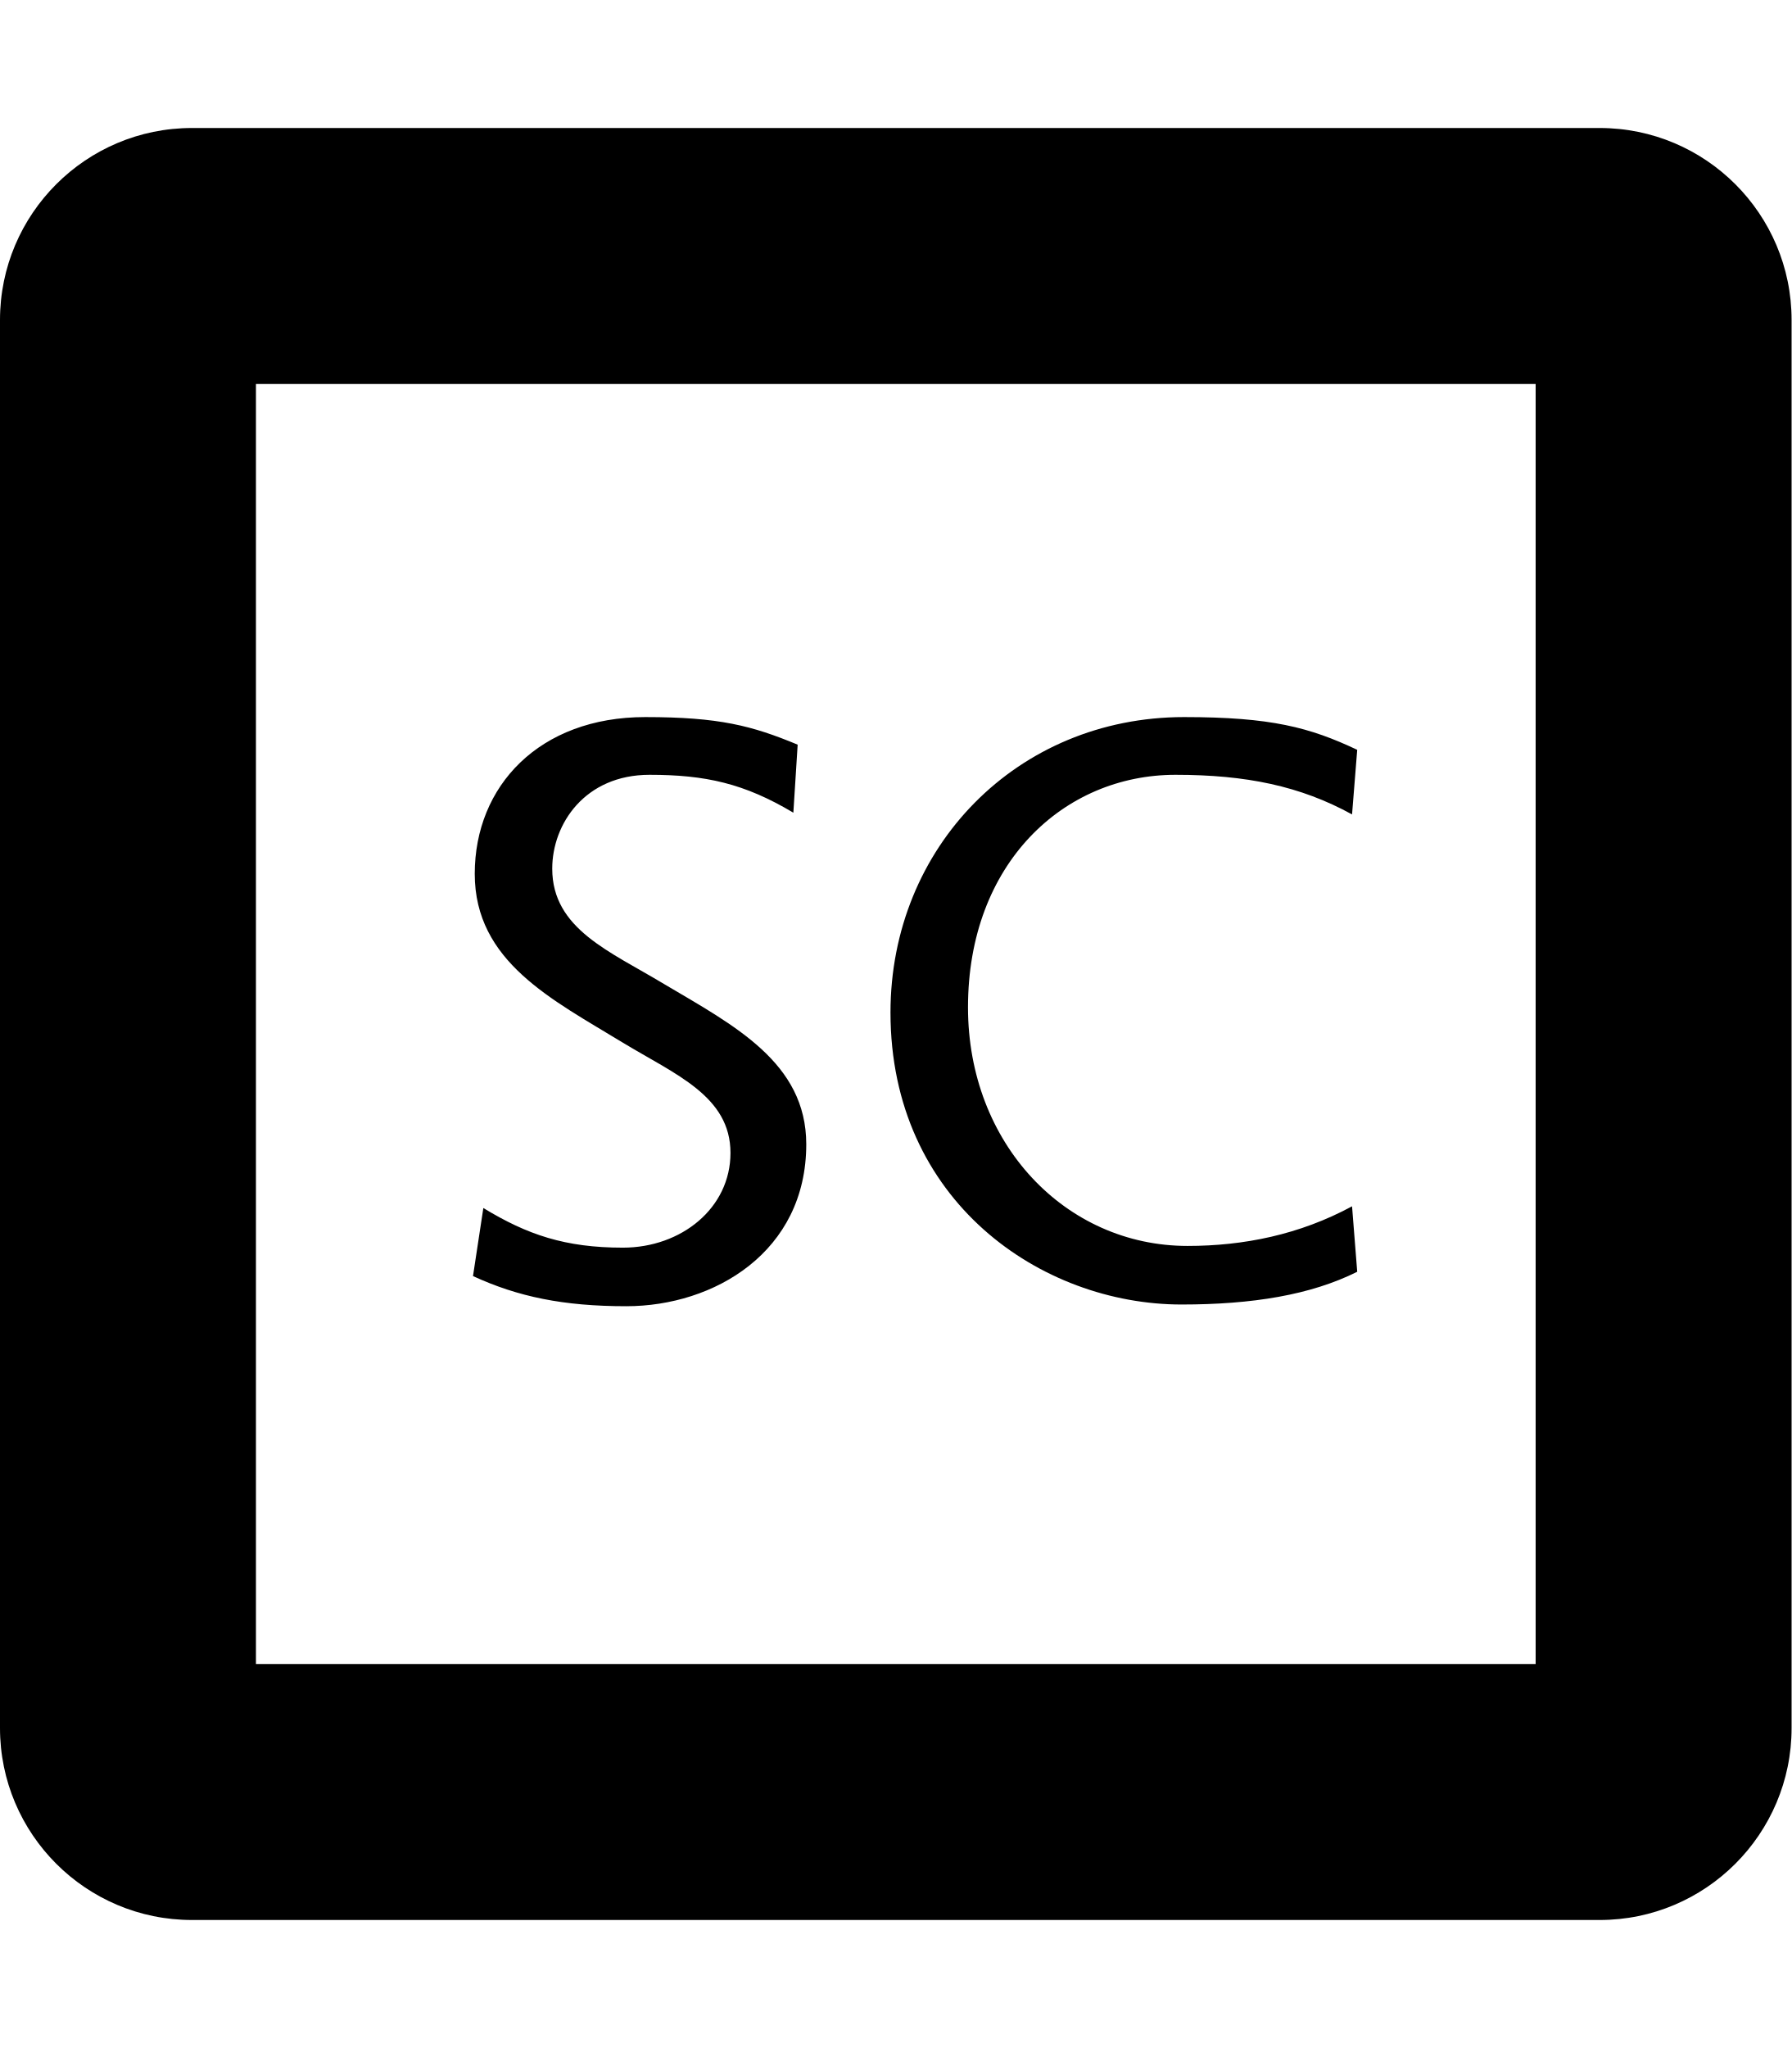
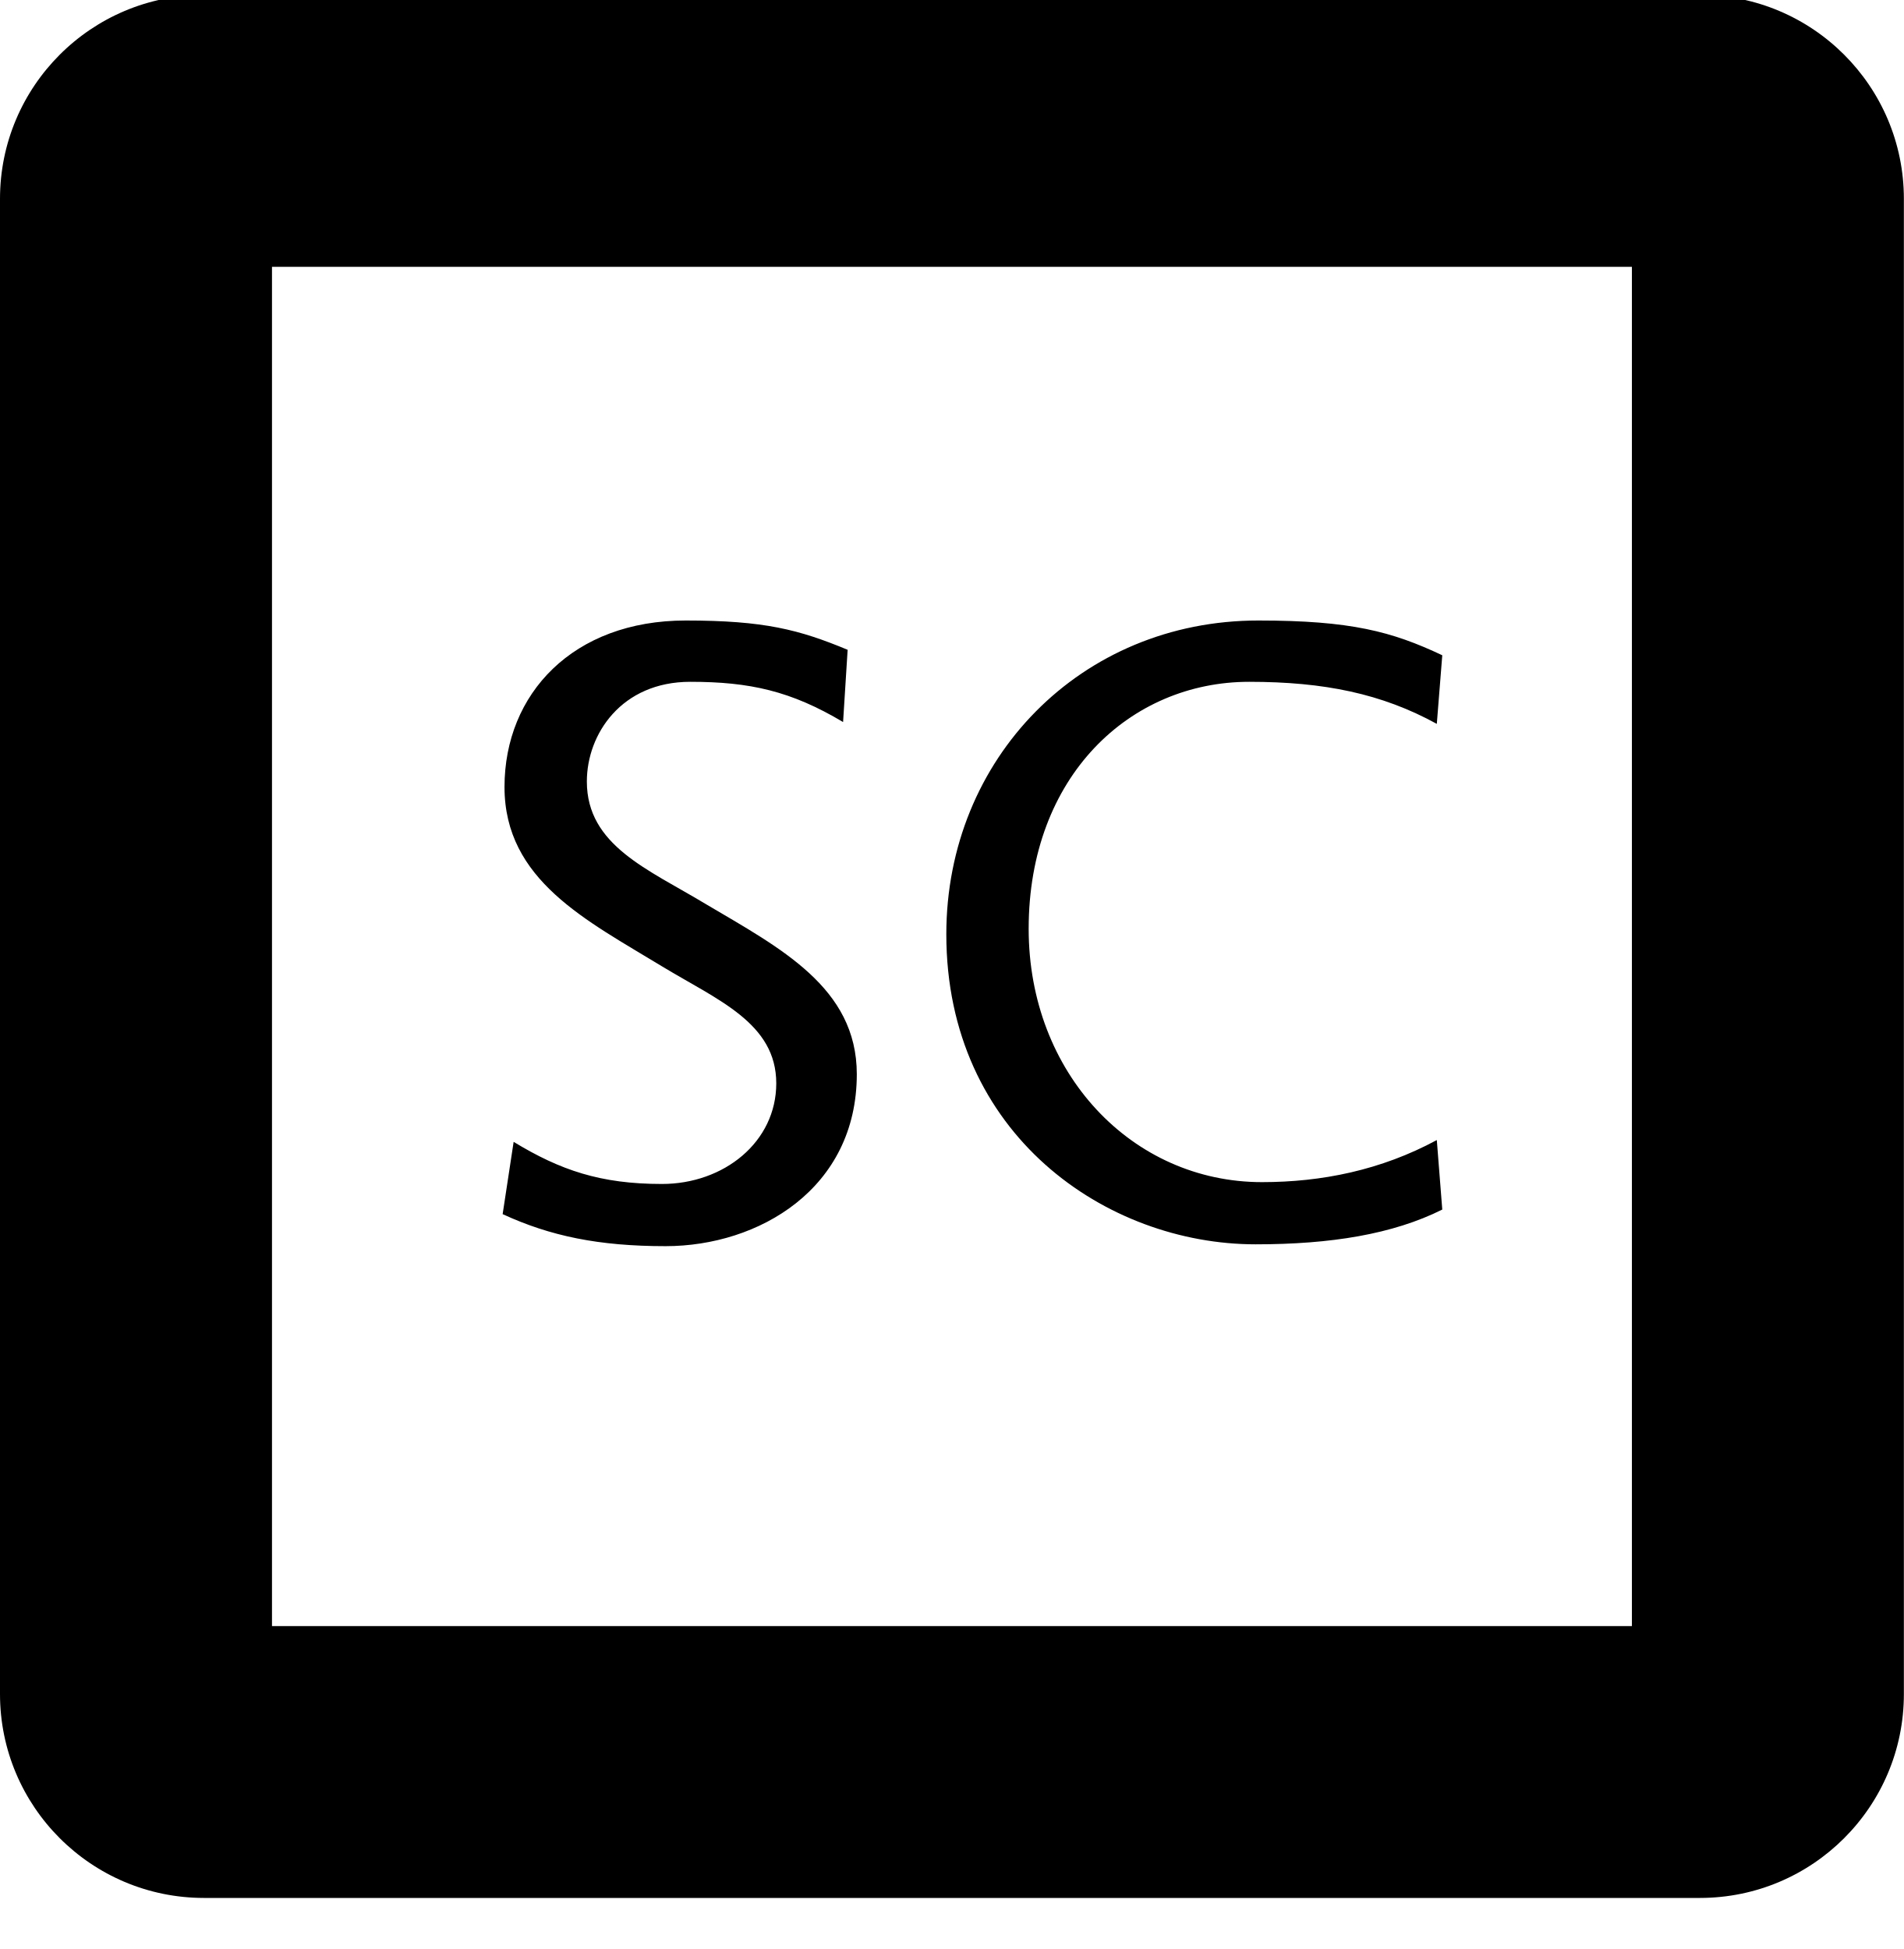
- <svg xmlns="http://www.w3.org/2000/svg" width="84" height="96" xml:space="preserve" overflow="hidden">
-   <g transform="translate(-651 -523)">
-     <path d="M660 529C655.031 529 651 533.031 651 538L651 604C651 608.969 655.031 613 660 613L726 613C730.969 613 735 608.969 735 604L735 538C735 533.031 730.969 529 726 529L660 529ZM663 541 723 541 723 601 663 601 663 541ZM681.252 556.613C676.286 556.613 673.259 559.843 673.259 563.961 673.259 568.08 676.892 569.856 680.203 571.875 682.666 573.369 685.249 574.378 685.249 577.043 685.249 579.627 682.948 581.484 680.203 581.484 677.498 581.484 675.721 580.878 673.662 579.626L673.177 582.816C675.277 583.785 677.417 584.229 680.364 584.229 684.482 584.229 688.802 581.686 688.802 576.639 688.802 572.804 685.411 571.067 682.14 569.129 679.597 567.595 676.892 566.546 676.892 563.719 676.892 561.62 678.426 559.319 681.454 559.319 684.078 559.319 685.895 559.722 688.197 561.095L688.399 557.906C686.259 557.018 684.724 556.613 681.252 556.613ZM706.519 556.613C698.686 556.613 692.751 562.71 692.751 570.462 692.751 579.304 699.817 584.149 706.398 584.149 709.708 584.149 712.454 583.704 714.634 582.614L714.392 579.546C711.929 580.878 709.305 581.403 706.68 581.403 700.947 581.403 696.385 576.599 696.385 570.22 696.385 563.477 700.866 559.319 706.115 559.319 709.425 559.319 711.969 559.844 714.392 561.176L714.634 558.148C712.413 557.098 710.596 556.613 706.519 556.613Z" />
+ <svg xmlns="http://www.w3.org/2000/svg" width="84" height="86" xml:space="preserve" overflow="hidden">
+   <defs>
+     <clipPath id="clip0">
+       <rect x="666" y="413" width="84" height="86" />
+     </clipPath>
+   </defs>
+   <g clip-path="url(#clip0)" transform="translate(-666 -413)">
+     <path d="M8.997 5.998C4.03 5.998 0 10.028 0 14.995L0 80.971C0 85.938 4.03 89.968 8.997 89.968L74.974 89.968C79.941 89.968 83.97 85.938 83.97 80.971L83.97 14.995C83.97 10.028 79.941 5.998 74.974 5.998L8.997 5.998ZM11.996 17.994 71.975 17.994 71.975 77.972 11.996 77.972 11.996 17.994ZM30.242 33.601C25.277 33.601 22.251 36.83 22.251 40.947 22.251 45.064 25.883 46.84 29.192 48.858 31.654 50.351 34.237 51.36 34.237 54.024 34.237 56.607 31.937 58.464 29.192 58.464 26.488 58.464 24.713 57.858 22.654 56.606L22.169 59.795C24.268 60.764 26.407 61.208 29.353 61.208 33.47 61.208 37.789 58.665 37.789 53.62 37.789 49.786 34.398 48.05 31.129 46.113 28.587 44.579 25.883 43.53 25.883 40.705 25.883 38.606 27.416 36.306 30.443 36.306 33.067 36.306 34.883 36.709 37.184 38.081L37.385 34.893C35.246 34.005 33.713 33.601 30.242 33.601ZM55.499 33.601C47.669 33.601 41.737 39.696 41.737 47.445 41.737 56.284 48.8 61.127 55.378 61.127 58.688 61.127 61.432 60.683 63.611 59.593L63.37 56.526C60.907 57.858 58.284 58.383 55.66 58.383 49.929 58.383 45.369 53.58 45.369 47.203 45.369 40.463 49.849 36.306 55.095 36.306 58.405 36.306 60.948 36.831 63.37 38.162L63.611 35.135C61.392 34.086 59.575 33.601 55.499 33.601Z" transform="matrix(1.00035 0 0 1 666 406.779)" />
  </g>
</svg>
